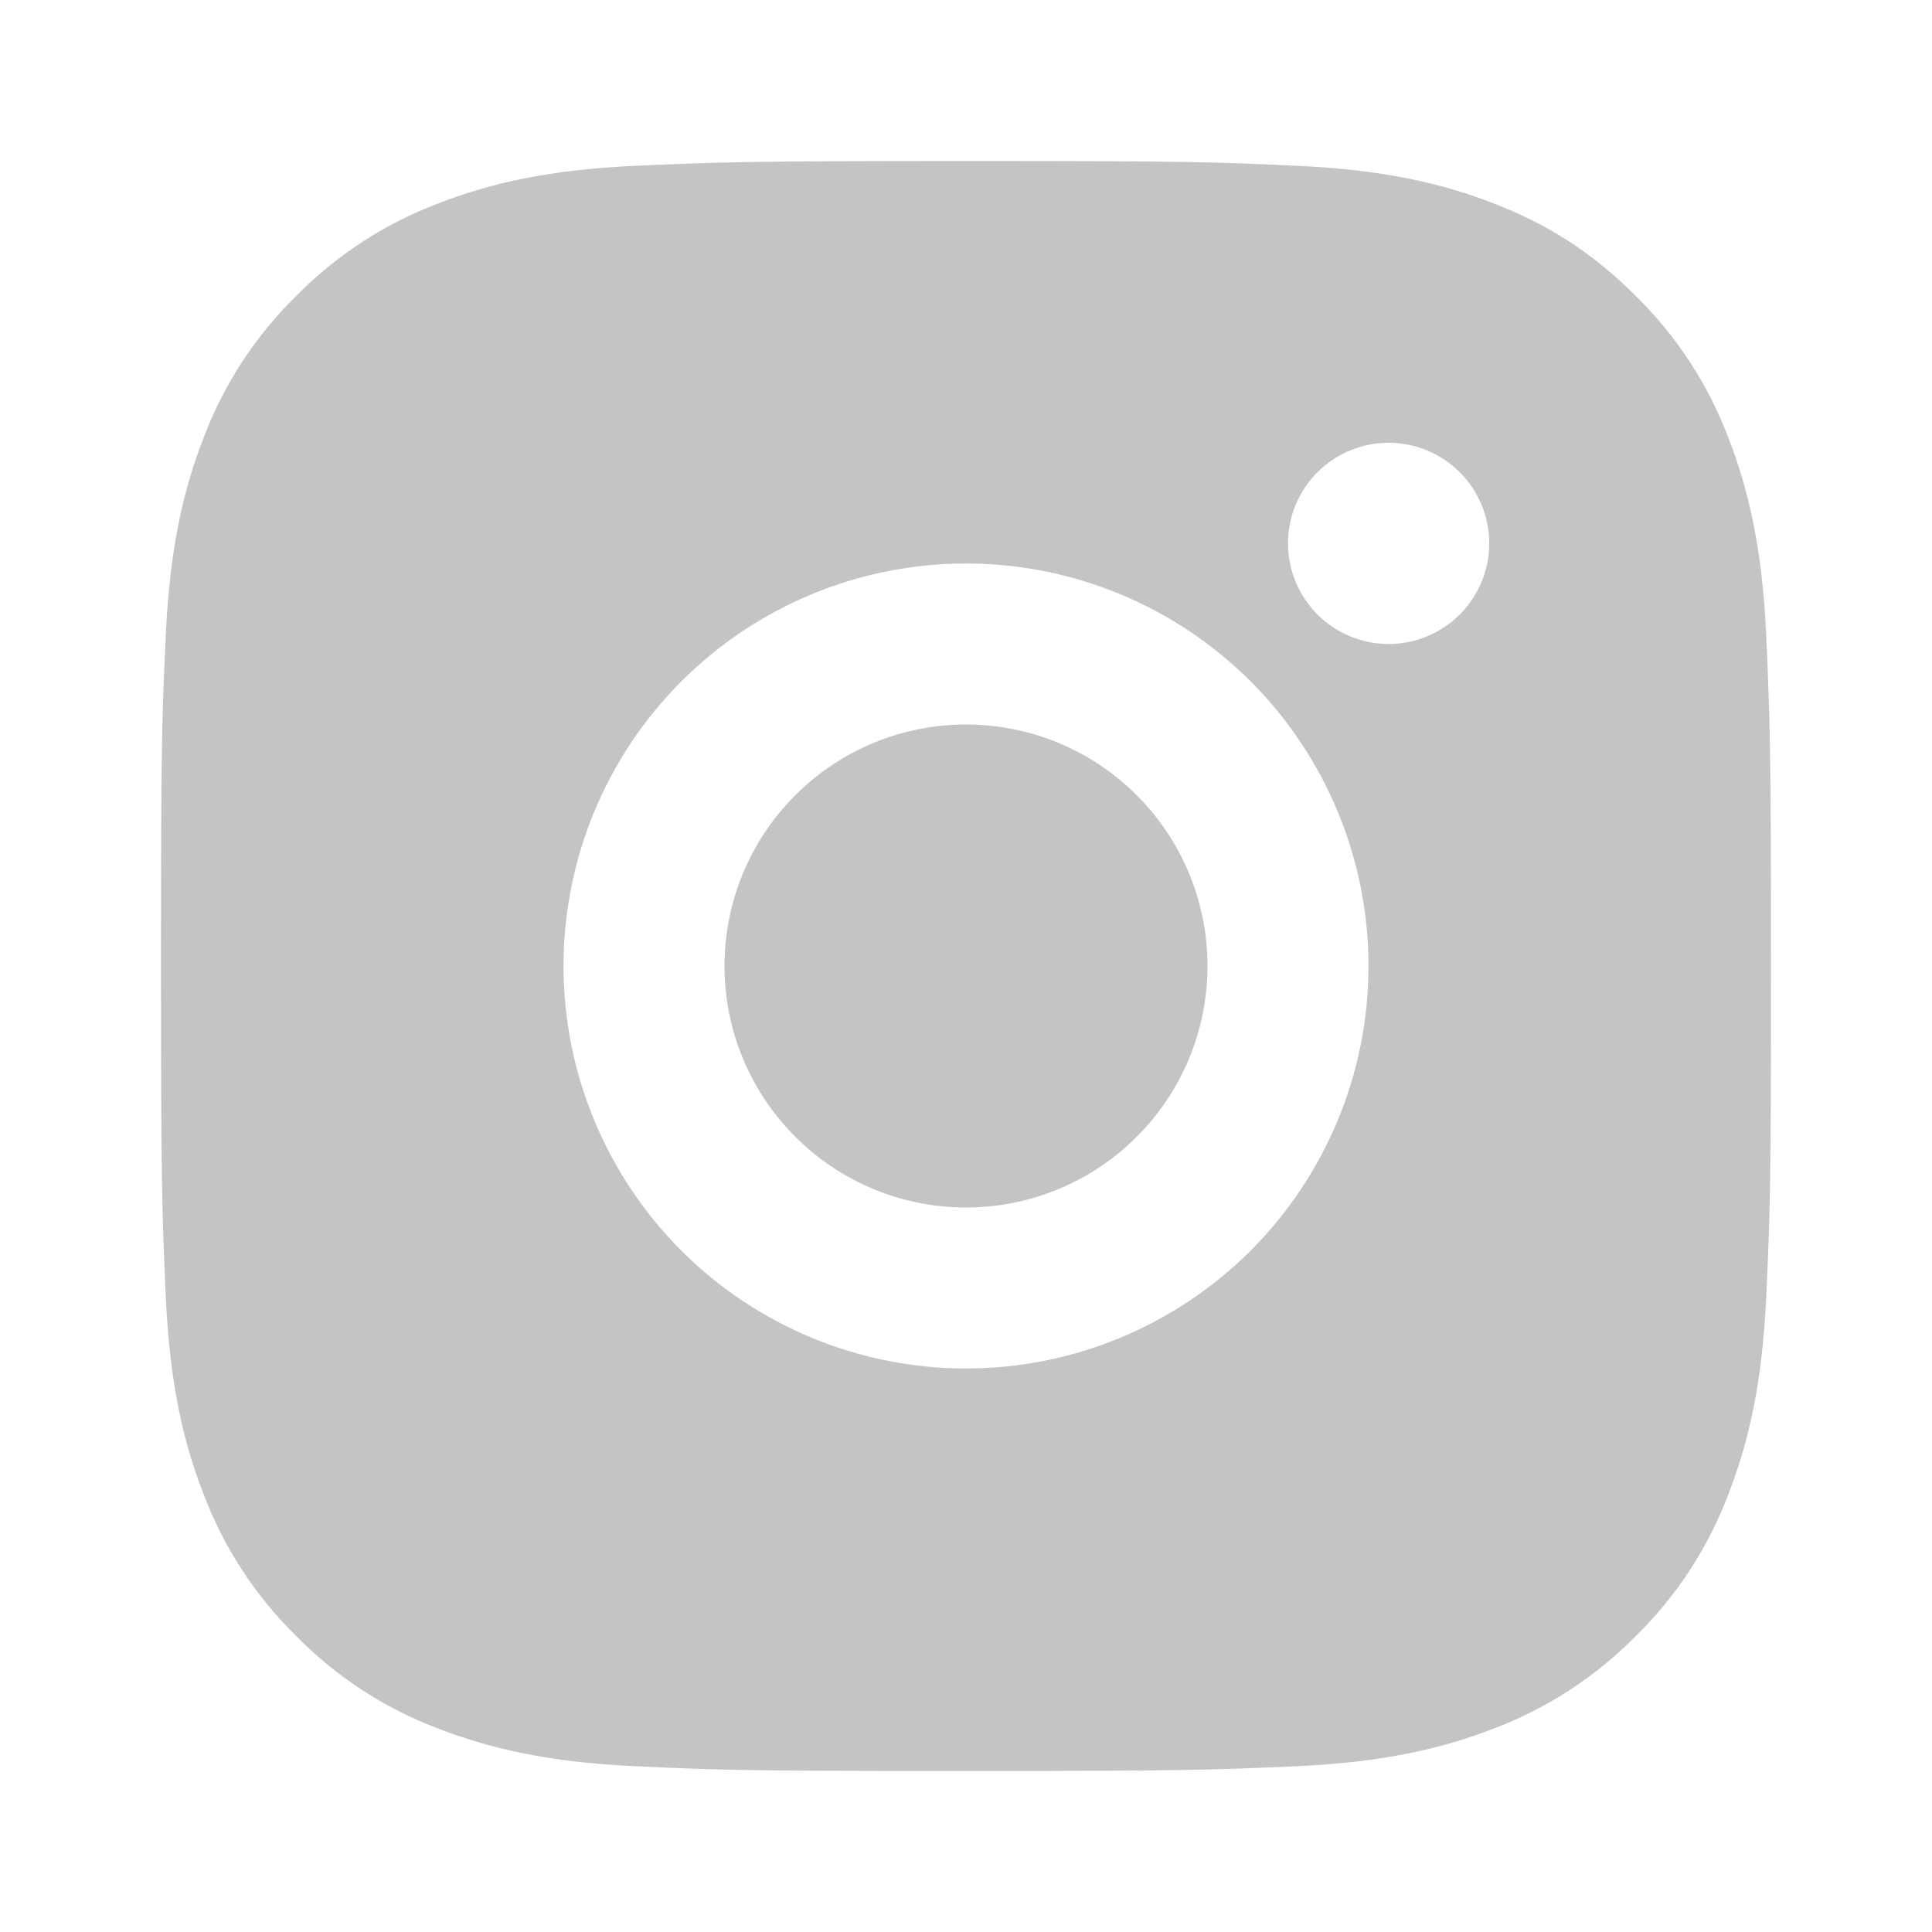
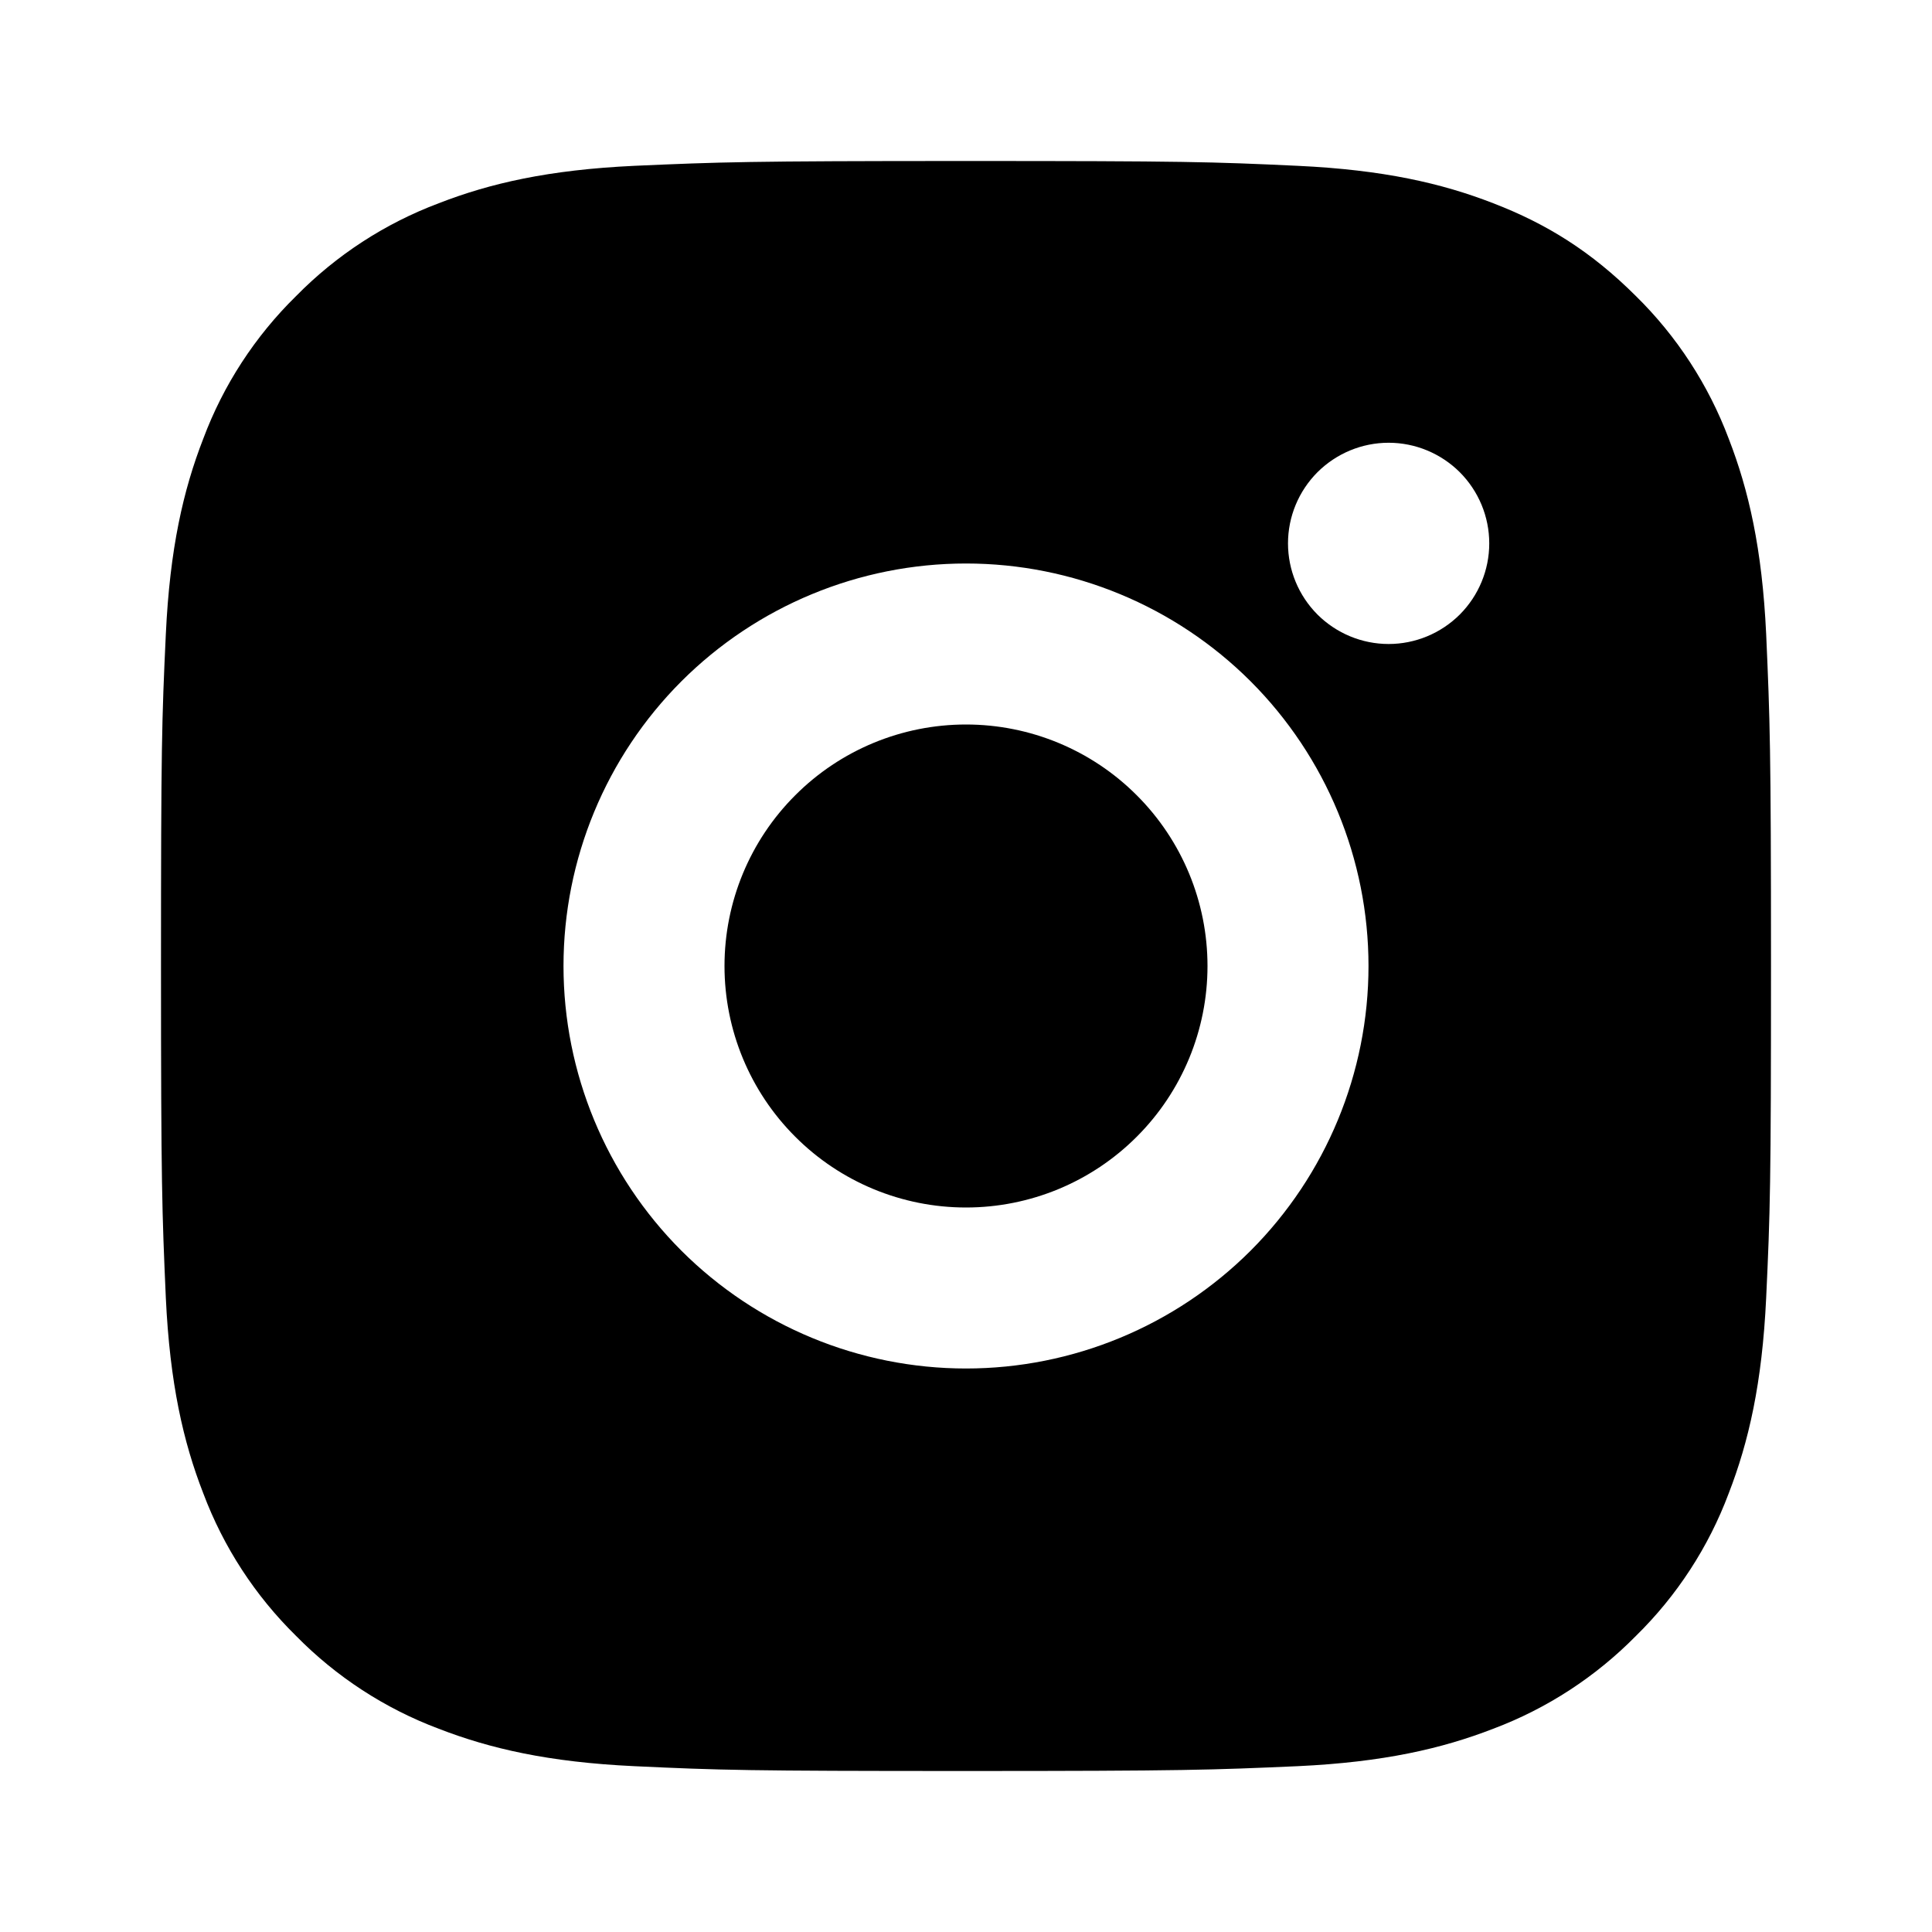
<svg xmlns="http://www.w3.org/2000/svg" width="24" height="24" viewBox="0 0 24 24" fill="none">
-   <path d="M12 2C14.717 2 15.056 2.01 16.122 2.06C17.187 2.11 17.912 2.277 18.55 2.525C19.21 2.779 19.766 3.123 20.322 3.678C20.831 4.178 21.224 4.783 21.475 5.45C21.722 6.087 21.89 6.813 21.94 7.878C21.987 8.944 22 9.283 22 12C22 14.717 21.99 15.056 21.94 16.122C21.89 17.187 21.722 17.912 21.475 18.55C21.225 19.218 20.831 19.823 20.322 20.322C19.822 20.83 19.217 21.224 18.55 21.475C17.913 21.722 17.187 21.89 16.122 21.94C15.056 21.987 14.717 22 12 22C9.283 22 8.944 21.99 7.878 21.94C6.813 21.89 6.088 21.722 5.45 21.475C4.782 21.224 4.178 20.831 3.678 20.322C3.169 19.822 2.776 19.218 2.525 18.55C2.277 17.913 2.11 17.187 2.06 16.122C2.013 15.056 2 14.717 2 12C2 9.283 2.01 8.944 2.06 7.878C2.11 6.812 2.277 6.088 2.525 5.45C2.775 4.782 3.169 4.177 3.678 3.678C4.178 3.169 4.782 2.776 5.45 2.525C6.088 2.277 6.812 2.11 7.878 2.06C8.944 2.013 9.283 2 12 2ZM12 7C10.674 7 9.402 7.527 8.464 8.464C7.527 9.402 7 10.674 7 12C7 13.326 7.527 14.598 8.464 15.536C9.402 16.473 10.674 17 12 17C13.326 17 14.598 16.473 15.536 15.536C16.473 14.598 17 13.326 17 12C17 10.674 16.473 9.402 15.536 8.464C14.598 7.527 13.326 7 12 7ZM18.5 6.75C18.5 6.418 18.368 6.101 18.134 5.866C17.899 5.632 17.581 5.5 17.25 5.5C16.919 5.5 16.601 5.632 16.366 5.866C16.132 6.101 16 6.418 16 6.75C16 7.082 16.132 7.399 16.366 7.634C16.601 7.868 16.919 8 17.25 8C17.581 8 17.899 7.868 18.134 7.634C18.368 7.399 18.5 7.082 18.5 6.75ZM12 9C12.796 9 13.559 9.316 14.121 9.879C14.684 10.441 15 11.204 15 12C15 12.796 14.684 13.559 14.121 14.121C13.559 14.684 12.796 15 12 15C11.204 15 10.441 14.684 9.879 14.121C9.316 13.559 9 12.796 9 12C9 11.204 9.316 10.441 9.879 9.879C10.441 9.316 11.204 9 12 9Z" fill="#C4C4C4" />
+   <path d="M12 2C14.717 2 15.056 2.01 16.122 2.06C17.187 2.11 17.912 2.277 18.55 2.525C19.21 2.779 19.766 3.123 20.322 3.678C20.831 4.178 21.224 4.783 21.475 5.45C21.722 6.087 21.89 6.813 21.94 7.878C21.987 8.944 22 9.283 22 12C22 14.717 21.99 15.056 21.94 16.122C21.89 17.187 21.722 17.912 21.475 18.55C21.225 19.218 20.831 19.823 20.322 20.322C19.822 20.83 19.217 21.224 18.55 21.475C17.913 21.722 17.187 21.89 16.122 21.94C15.056 21.987 14.717 22 12 22C9.283 22 8.944 21.99 7.878 21.94C6.813 21.89 6.088 21.722 5.45 21.475C4.782 21.224 4.178 20.831 3.678 20.322C3.169 19.822 2.776 19.218 2.525 18.55C2.277 17.913 2.11 17.187 2.06 16.122C2.013 15.056 2 14.717 2 12C2 9.283 2.01 8.944 2.06 7.878C2.11 6.812 2.277 6.088 2.525 5.45C2.775 4.782 3.169 4.177 3.678 3.678C4.178 3.169 4.782 2.776 5.45 2.525C6.088 2.277 6.812 2.11 7.878 2.06C8.944 2.013 9.283 2 12 2ZM12 7C10.674 7 9.402 7.527 8.464 8.464C7.527 9.402 7 10.674 7 12C7 13.326 7.527 14.598 8.464 15.536C9.402 16.473 10.674 17 12 17C13.326 17 14.598 16.473 15.536 15.536C16.473 14.598 17 13.326 17 12C17 10.674 16.473 9.402 15.536 8.464C14.598 7.527 13.326 7 12 7ZM18.5 6.75C18.5 6.418 18.368 6.101 18.134 5.866C17.899 5.632 17.581 5.5 17.25 5.5C16.919 5.5 16.601 5.632 16.366 5.866C16.132 6.101 16 6.418 16 6.75C16 7.082 16.132 7.399 16.366 7.634C16.601 7.868 16.919 8 17.25 8C17.581 8 17.899 7.868 18.134 7.634C18.368 7.399 18.5 7.082 18.5 6.75ZM12 9C12.796 9 13.559 9.316 14.121 9.879C14.684 10.441 15 11.204 15 12C15 12.796 14.684 13.559 14.121 14.121C13.559 14.684 12.796 15 12 15C11.204 15 10.441 14.684 9.879 14.121C9.316 13.559 9 12.796 9 12C9 11.204 9.316 10.441 9.879 9.879C10.441 9.316 11.204 9 12 9Z" fill="currentColor" />
</svg>
